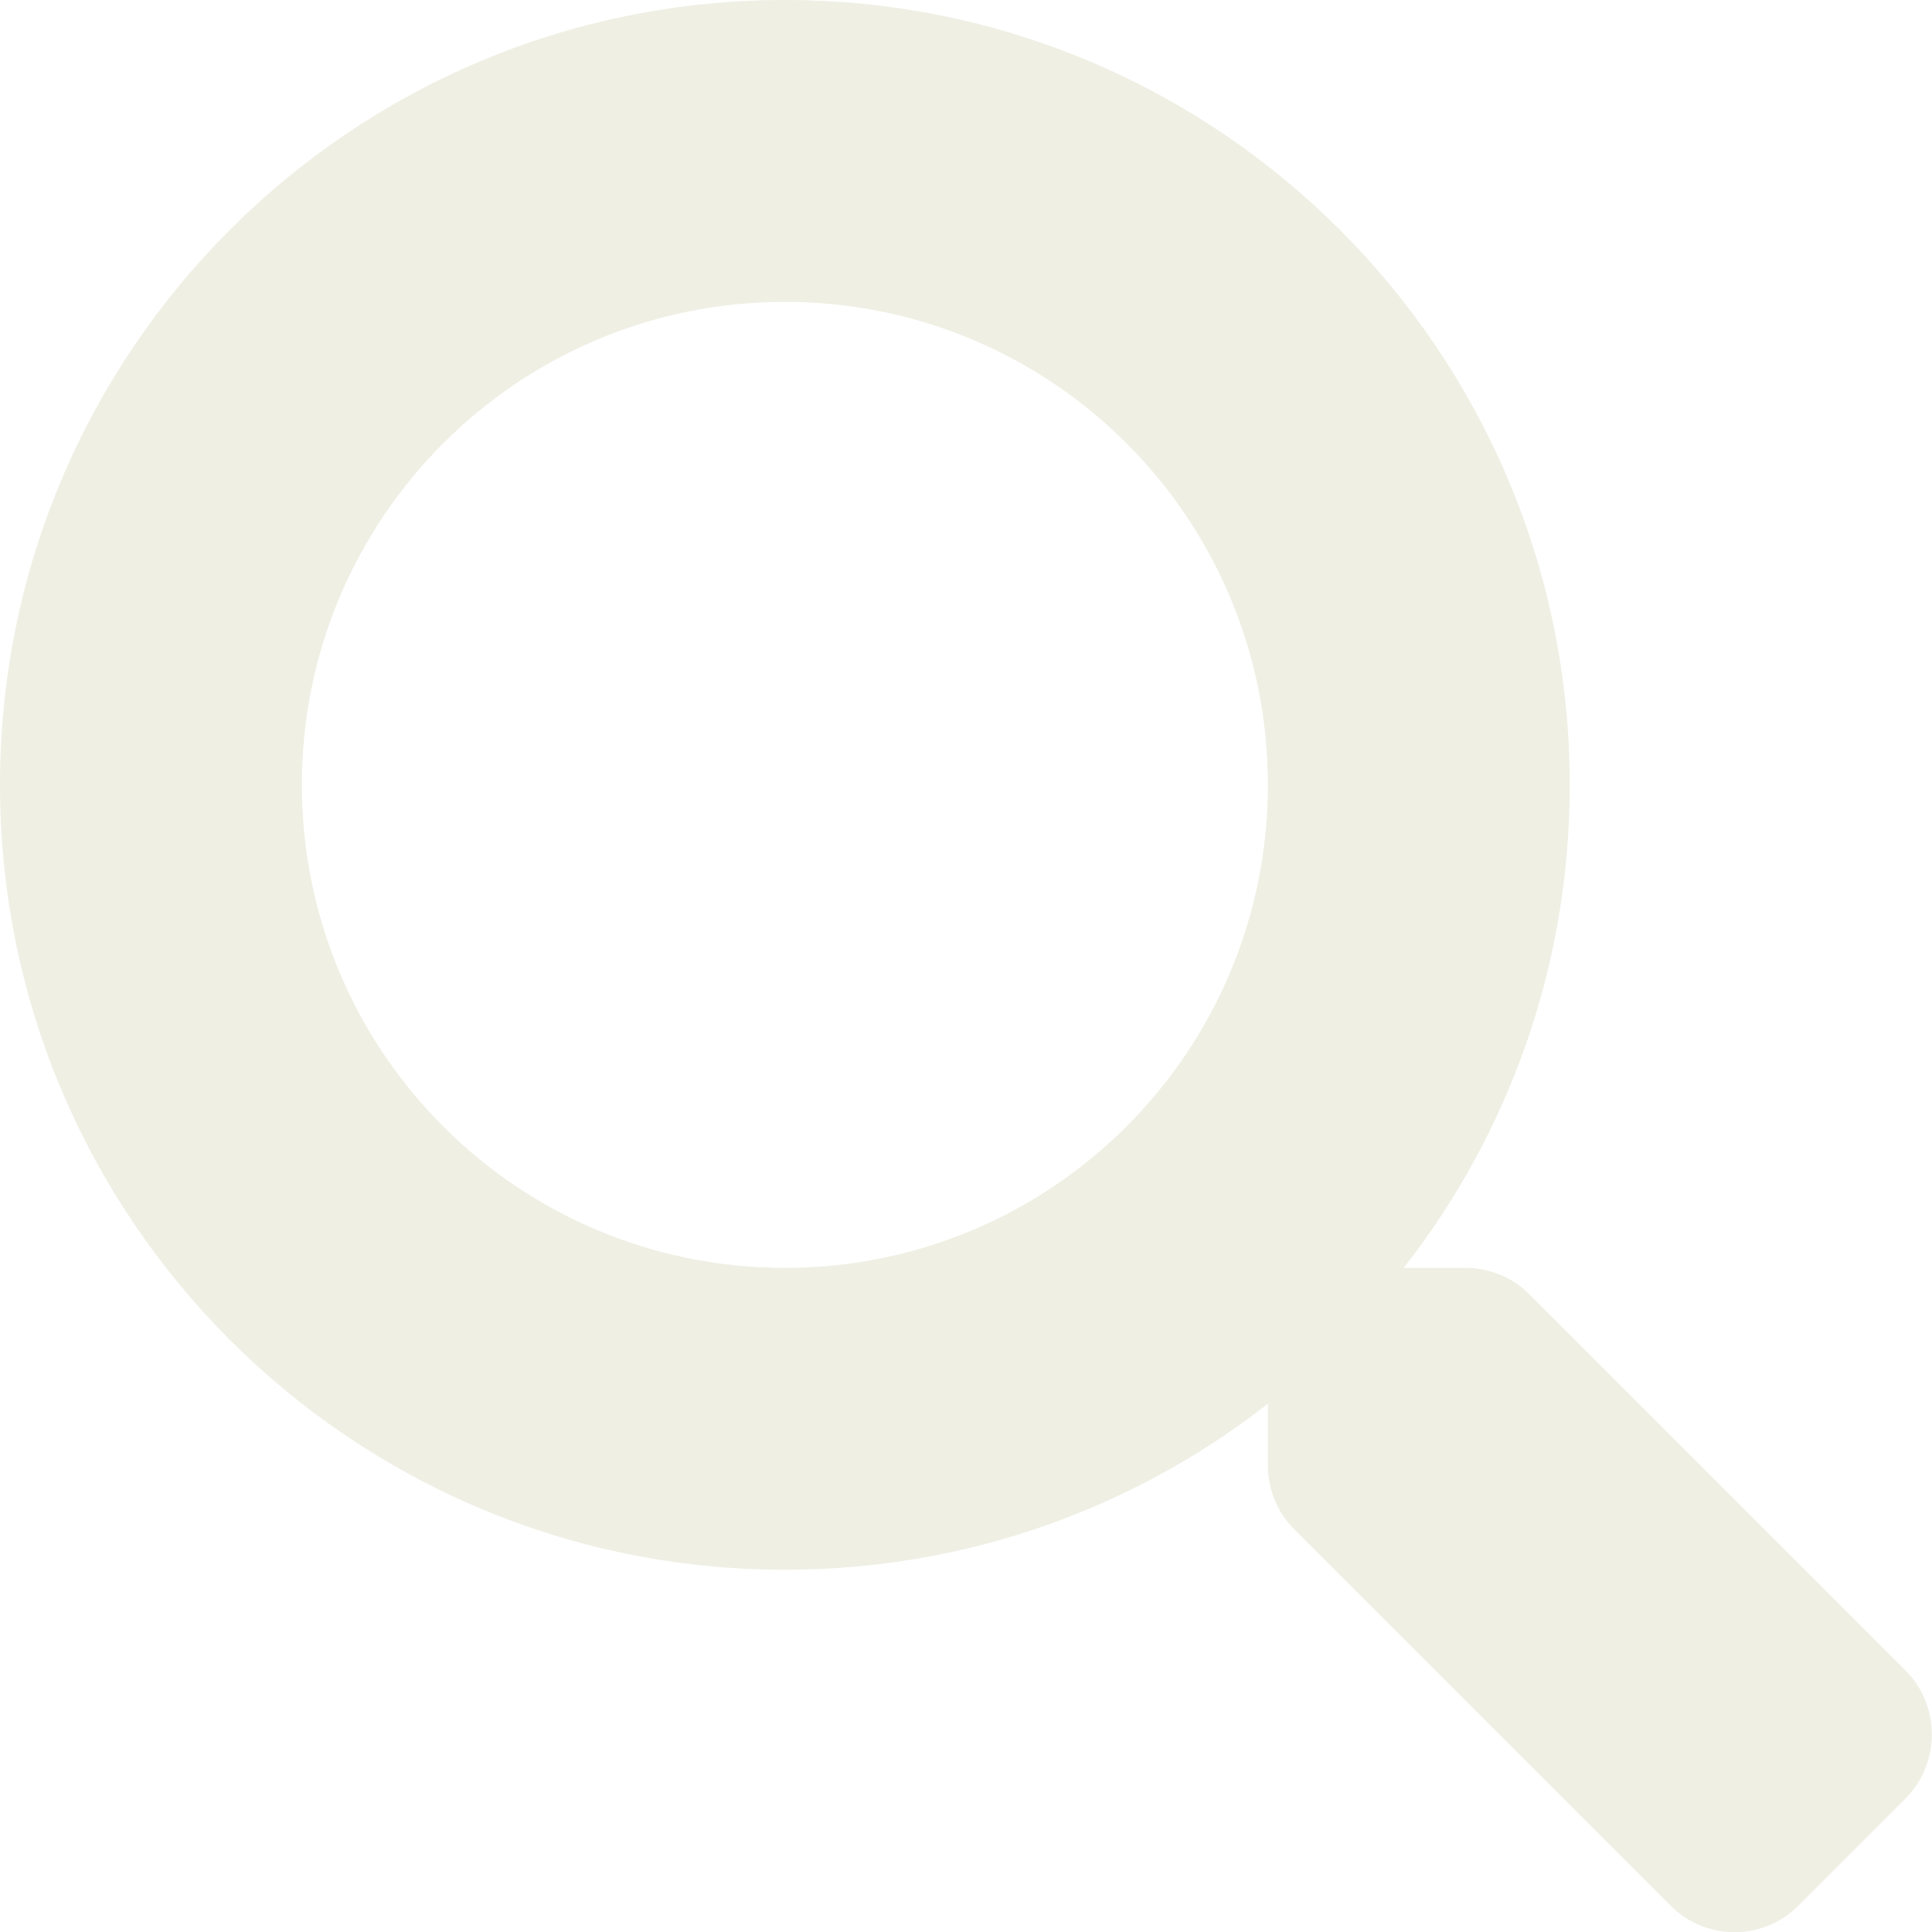
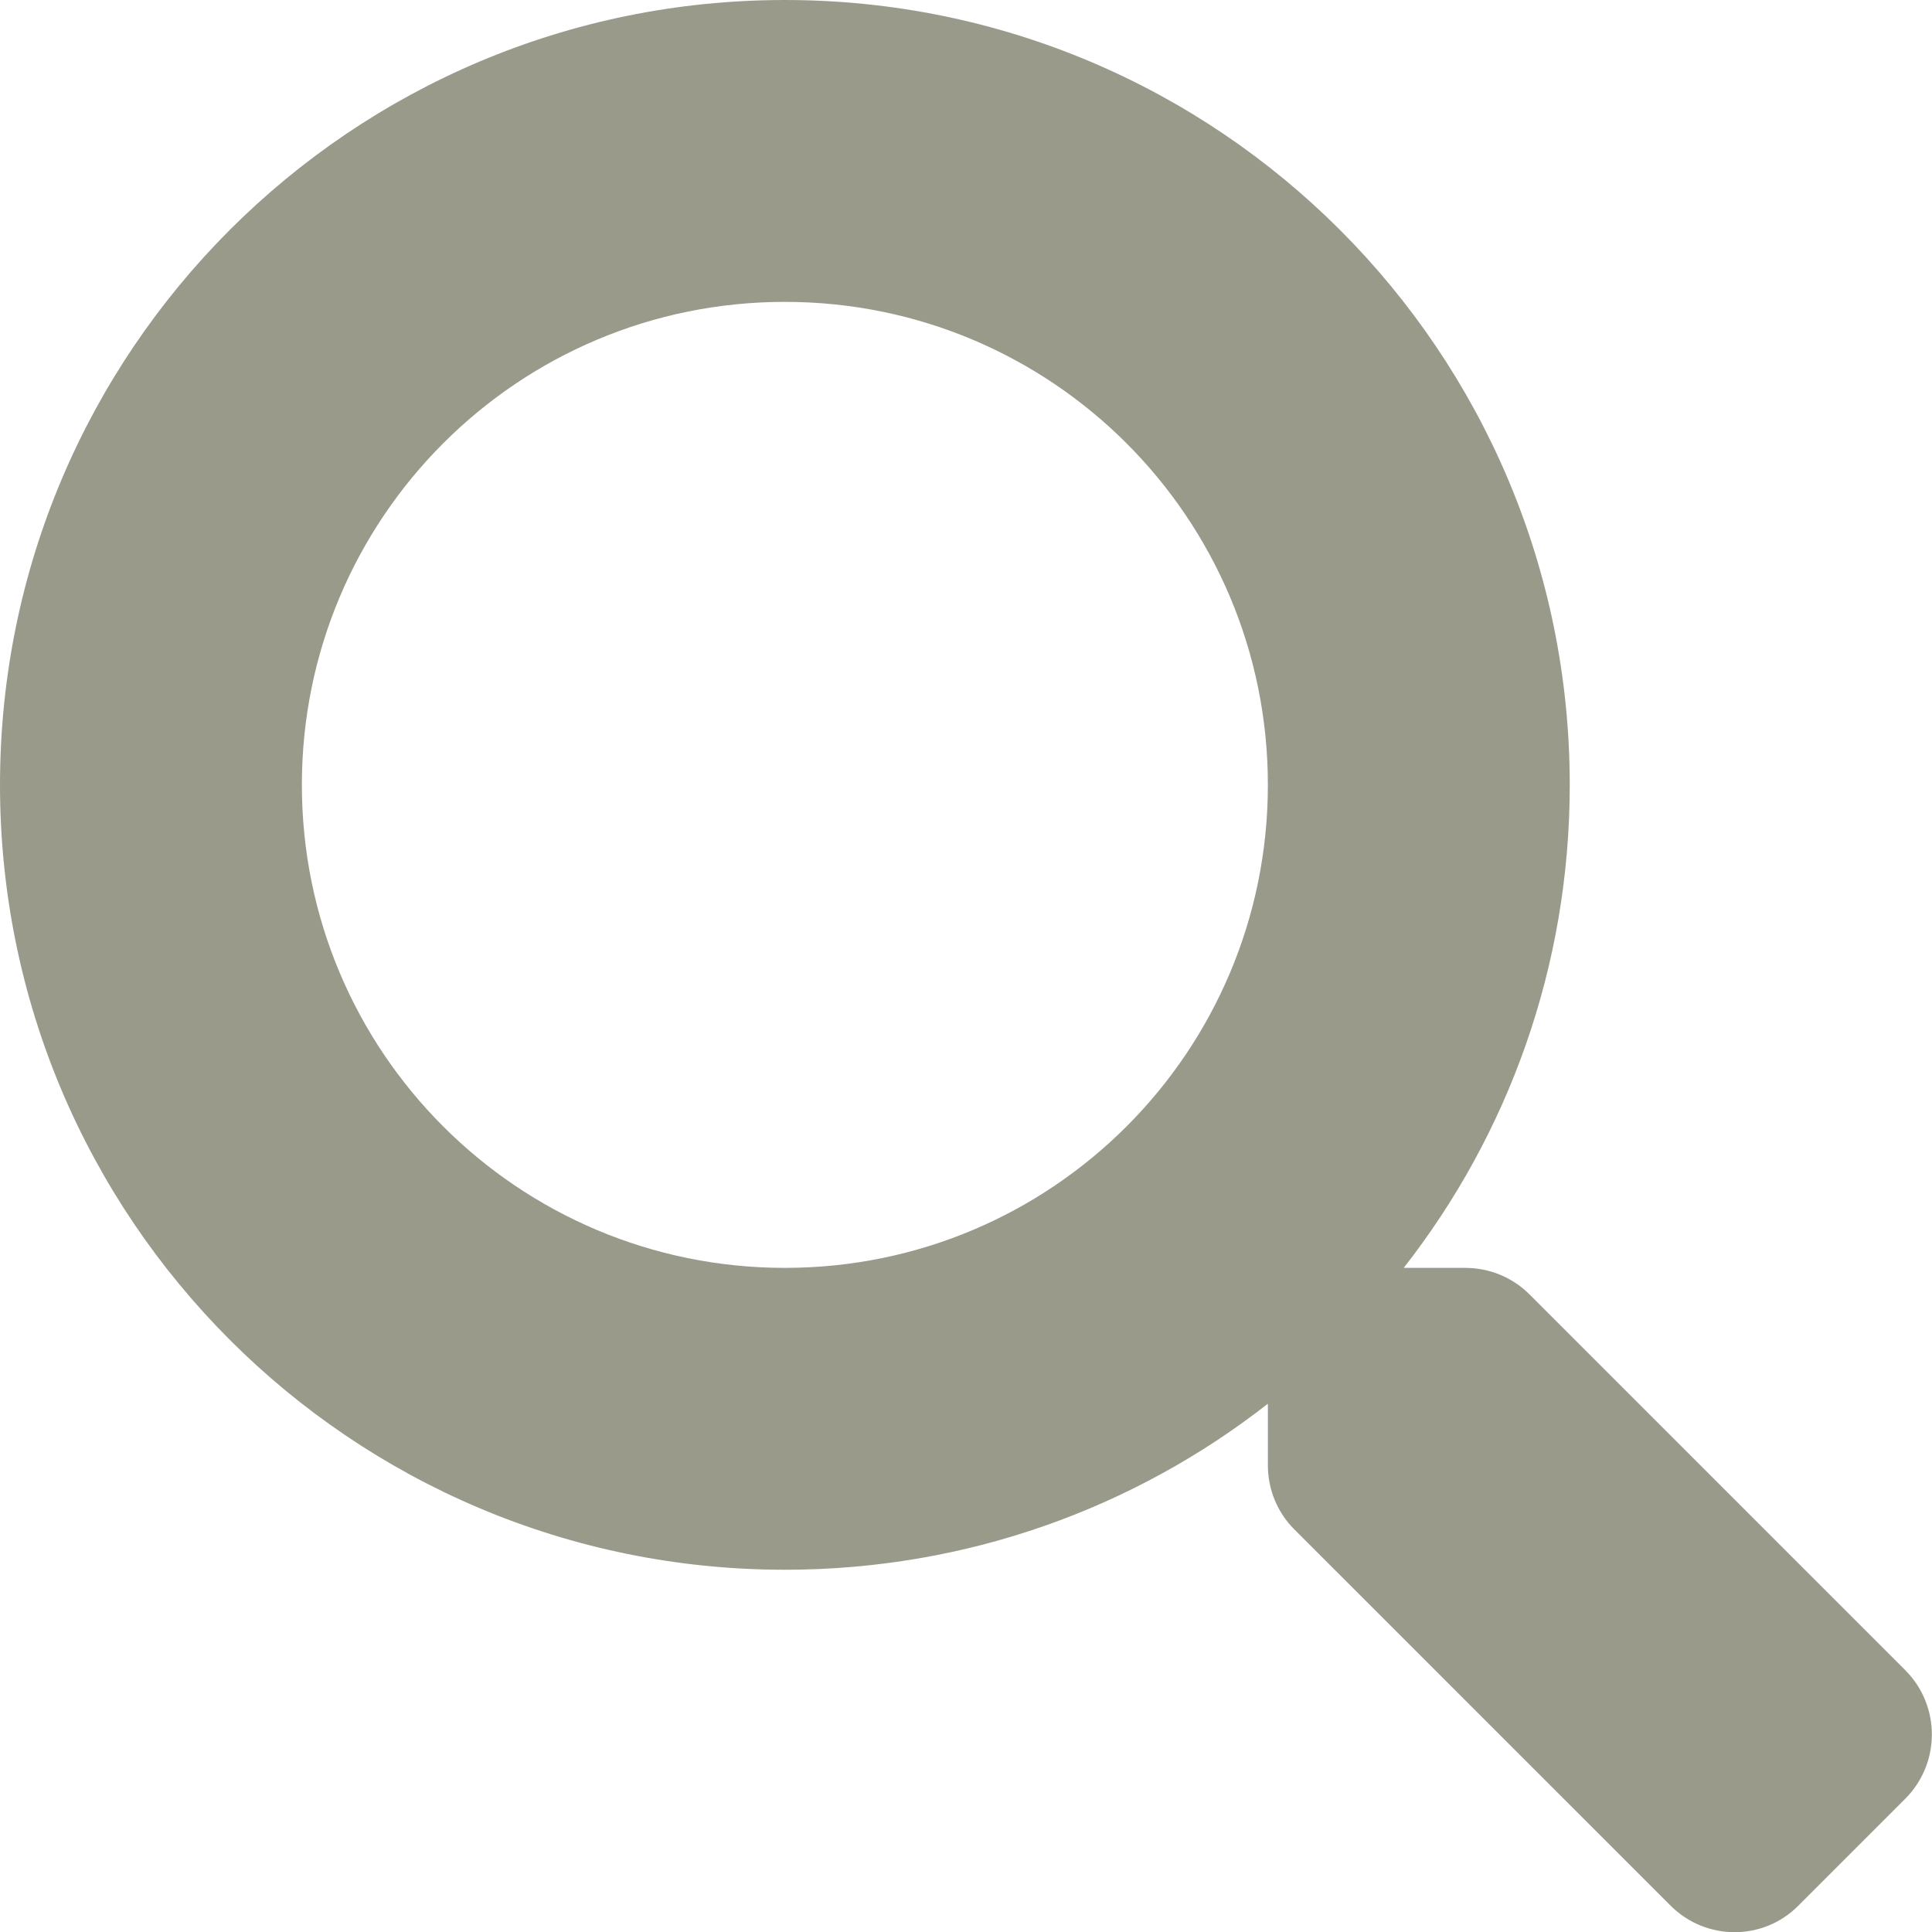
<svg xmlns="http://www.w3.org/2000/svg" aria-hidden="true" focusable="false" data-prefix="fas" data-icon="search" class="svg-inline--fa fa-search fa-w-16" role="img" viewBox="0 0 512 512">
-   <path fill="#efefe4" d="M505 442.7L405.3 343c-4.5-4.5-10.6-7-17-7H372c27.6-35.3 44-79.7 44-128C416 93.1 322.9 0 208 0S0 93.1 0 208s93.1 208 208 208c48.3 0 92.7-16.4 128-44v16.3c0 6.4 2.5 12.5 7 17l99.7 99.7c9.4 9.4 24.6 9.4 33.9 0l28.3-28.3c9.4-9.4 9.4-24.6.1-34zM208 336c-70.7 0-128-57.2-128-128 0-70.7 57.2-128 128-128 70.7 0 128 57.2 128 128 0 70.7-57.2 128-128 128z" />
+   <path fill="#9a9a8b" d="M505 442.7L405.3 343c-4.5-4.5-10.6-7-17-7H372c27.6-35.3 44-79.7 44-128C416 93.1 322.9 0 208 0S0 93.1 0 208s93.1 208 208 208c48.3 0 92.7-16.4 128-44v16.3c0 6.4 2.5 12.5 7 17l99.7 99.7c9.4 9.4 24.6 9.4 33.9 0l28.3-28.3c9.4-9.4 9.4-24.6.1-34zM208 336c-70.7 0-128-57.2-128-128 0-70.7 57.2-128 128-128 70.7 0 128 57.2 128 128 0 70.7-57.2 128-128 128z" />
</svg>
